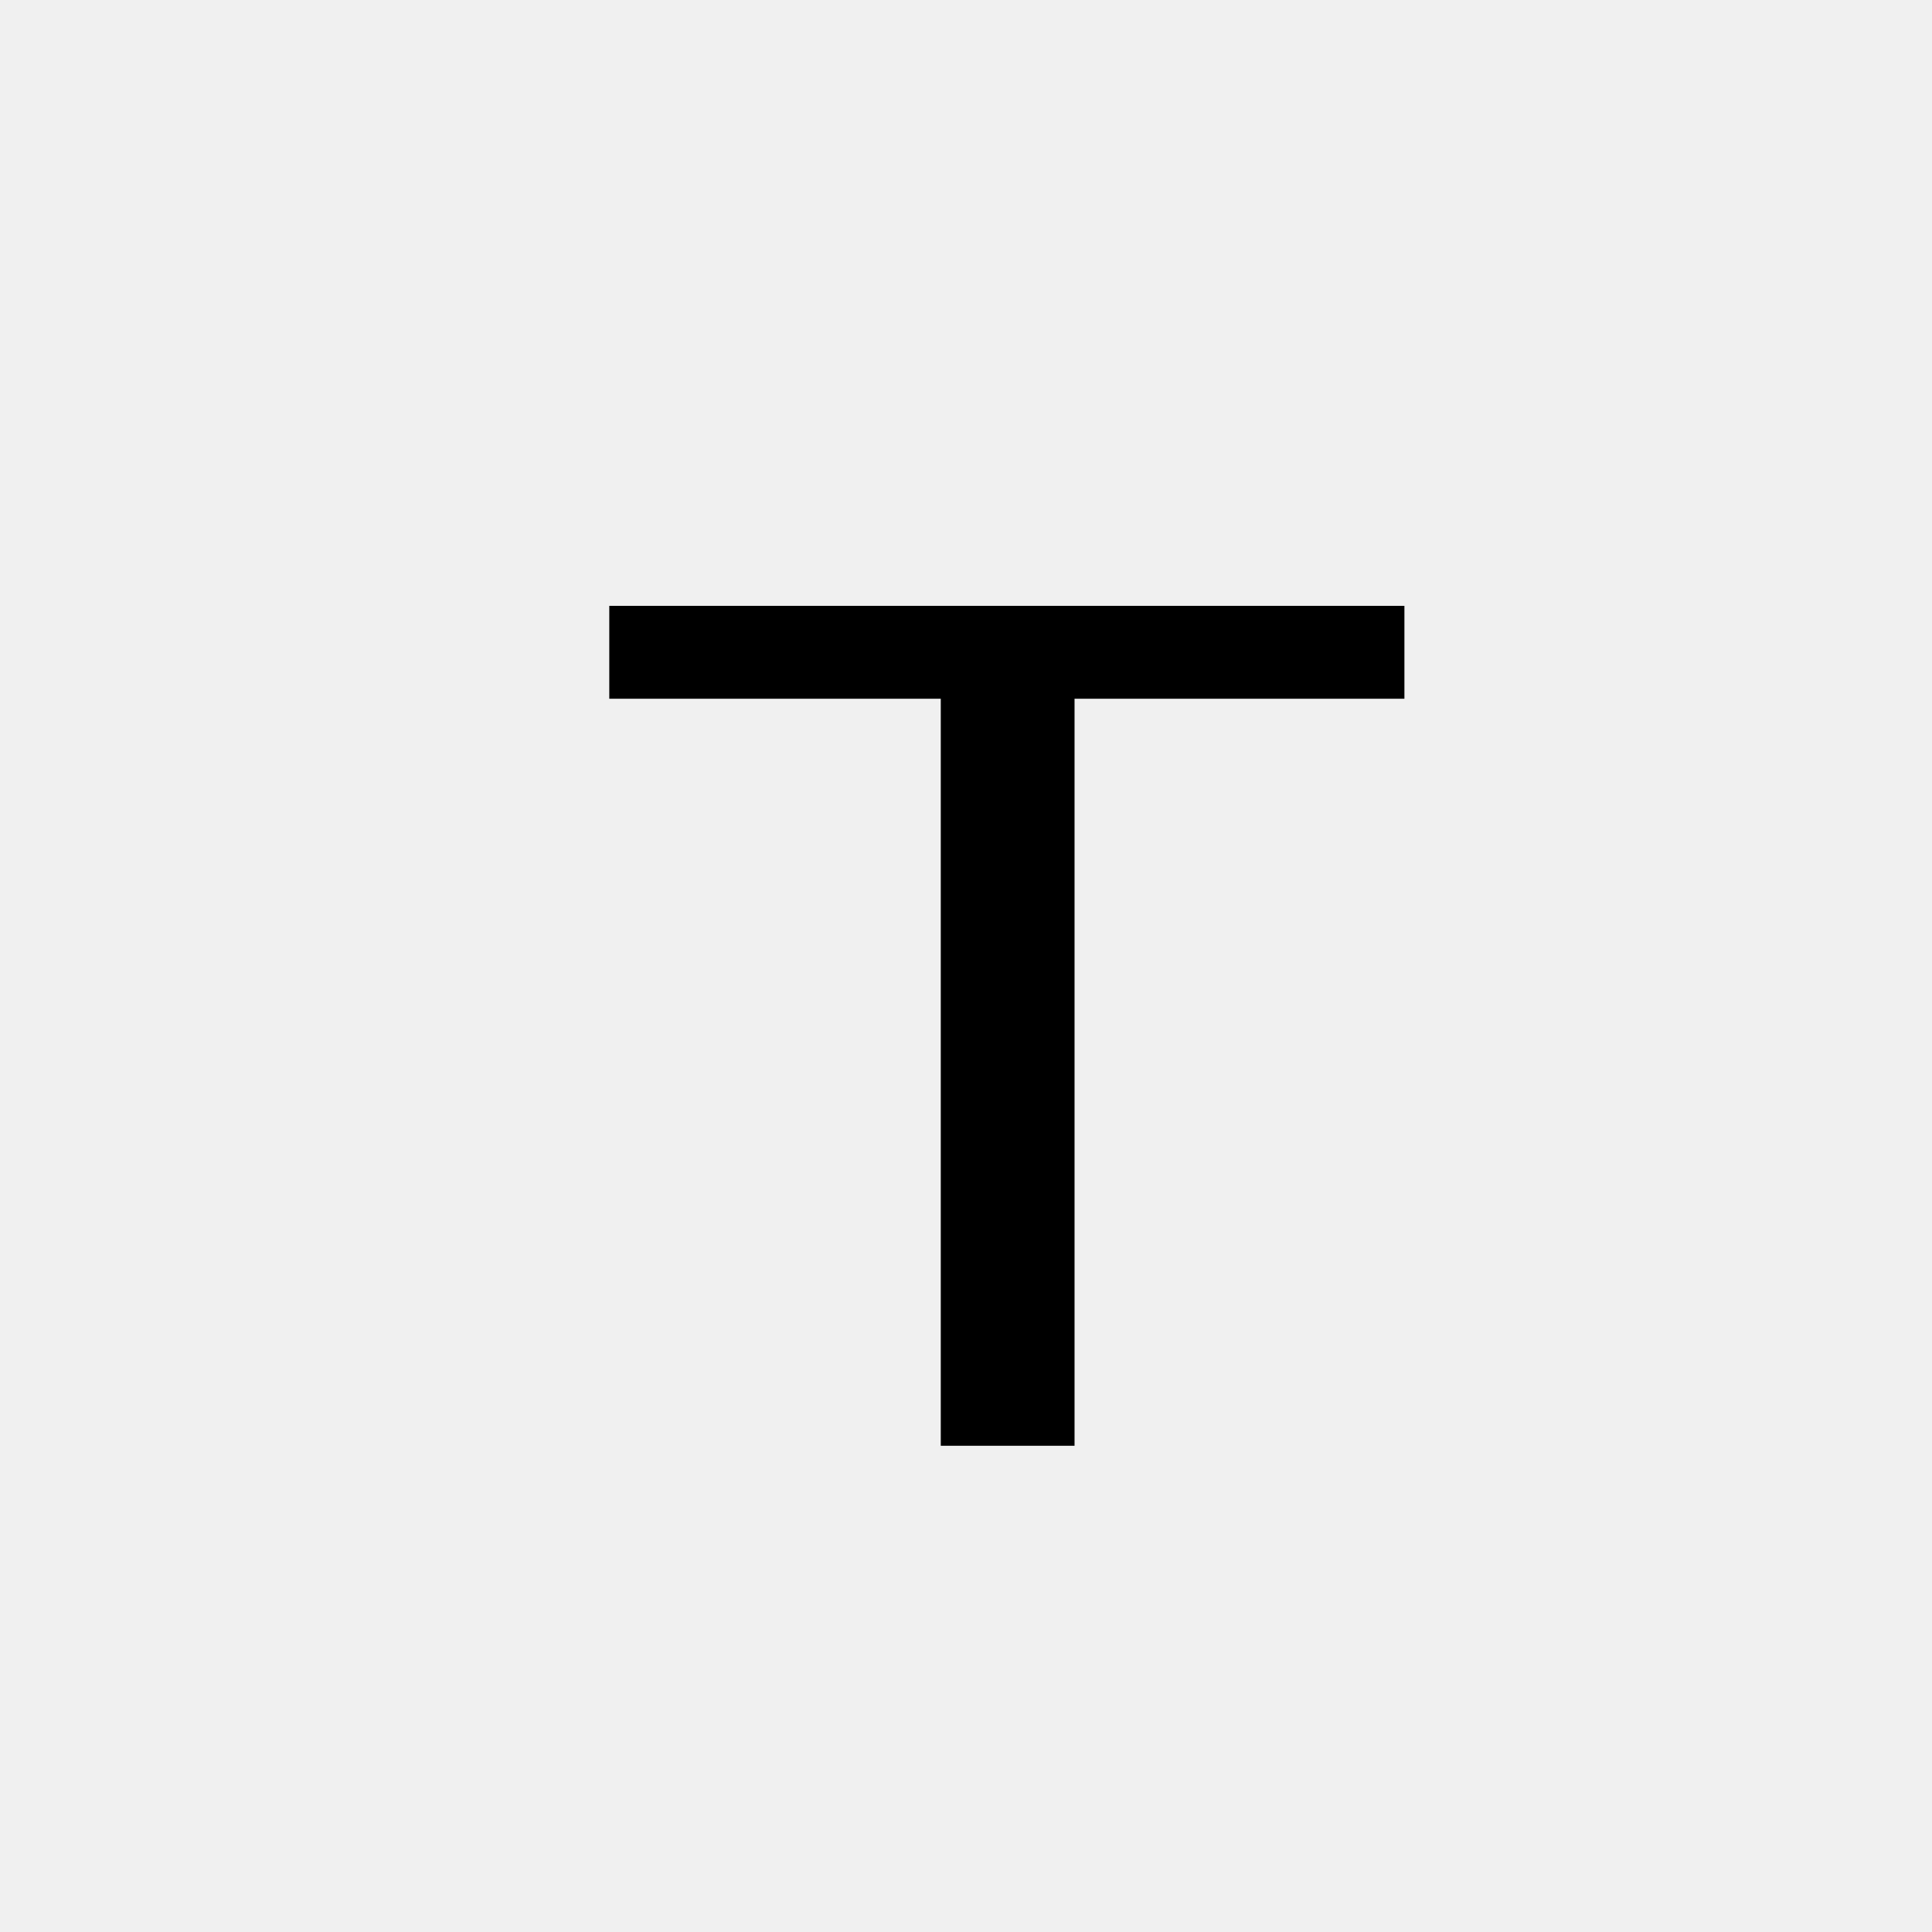
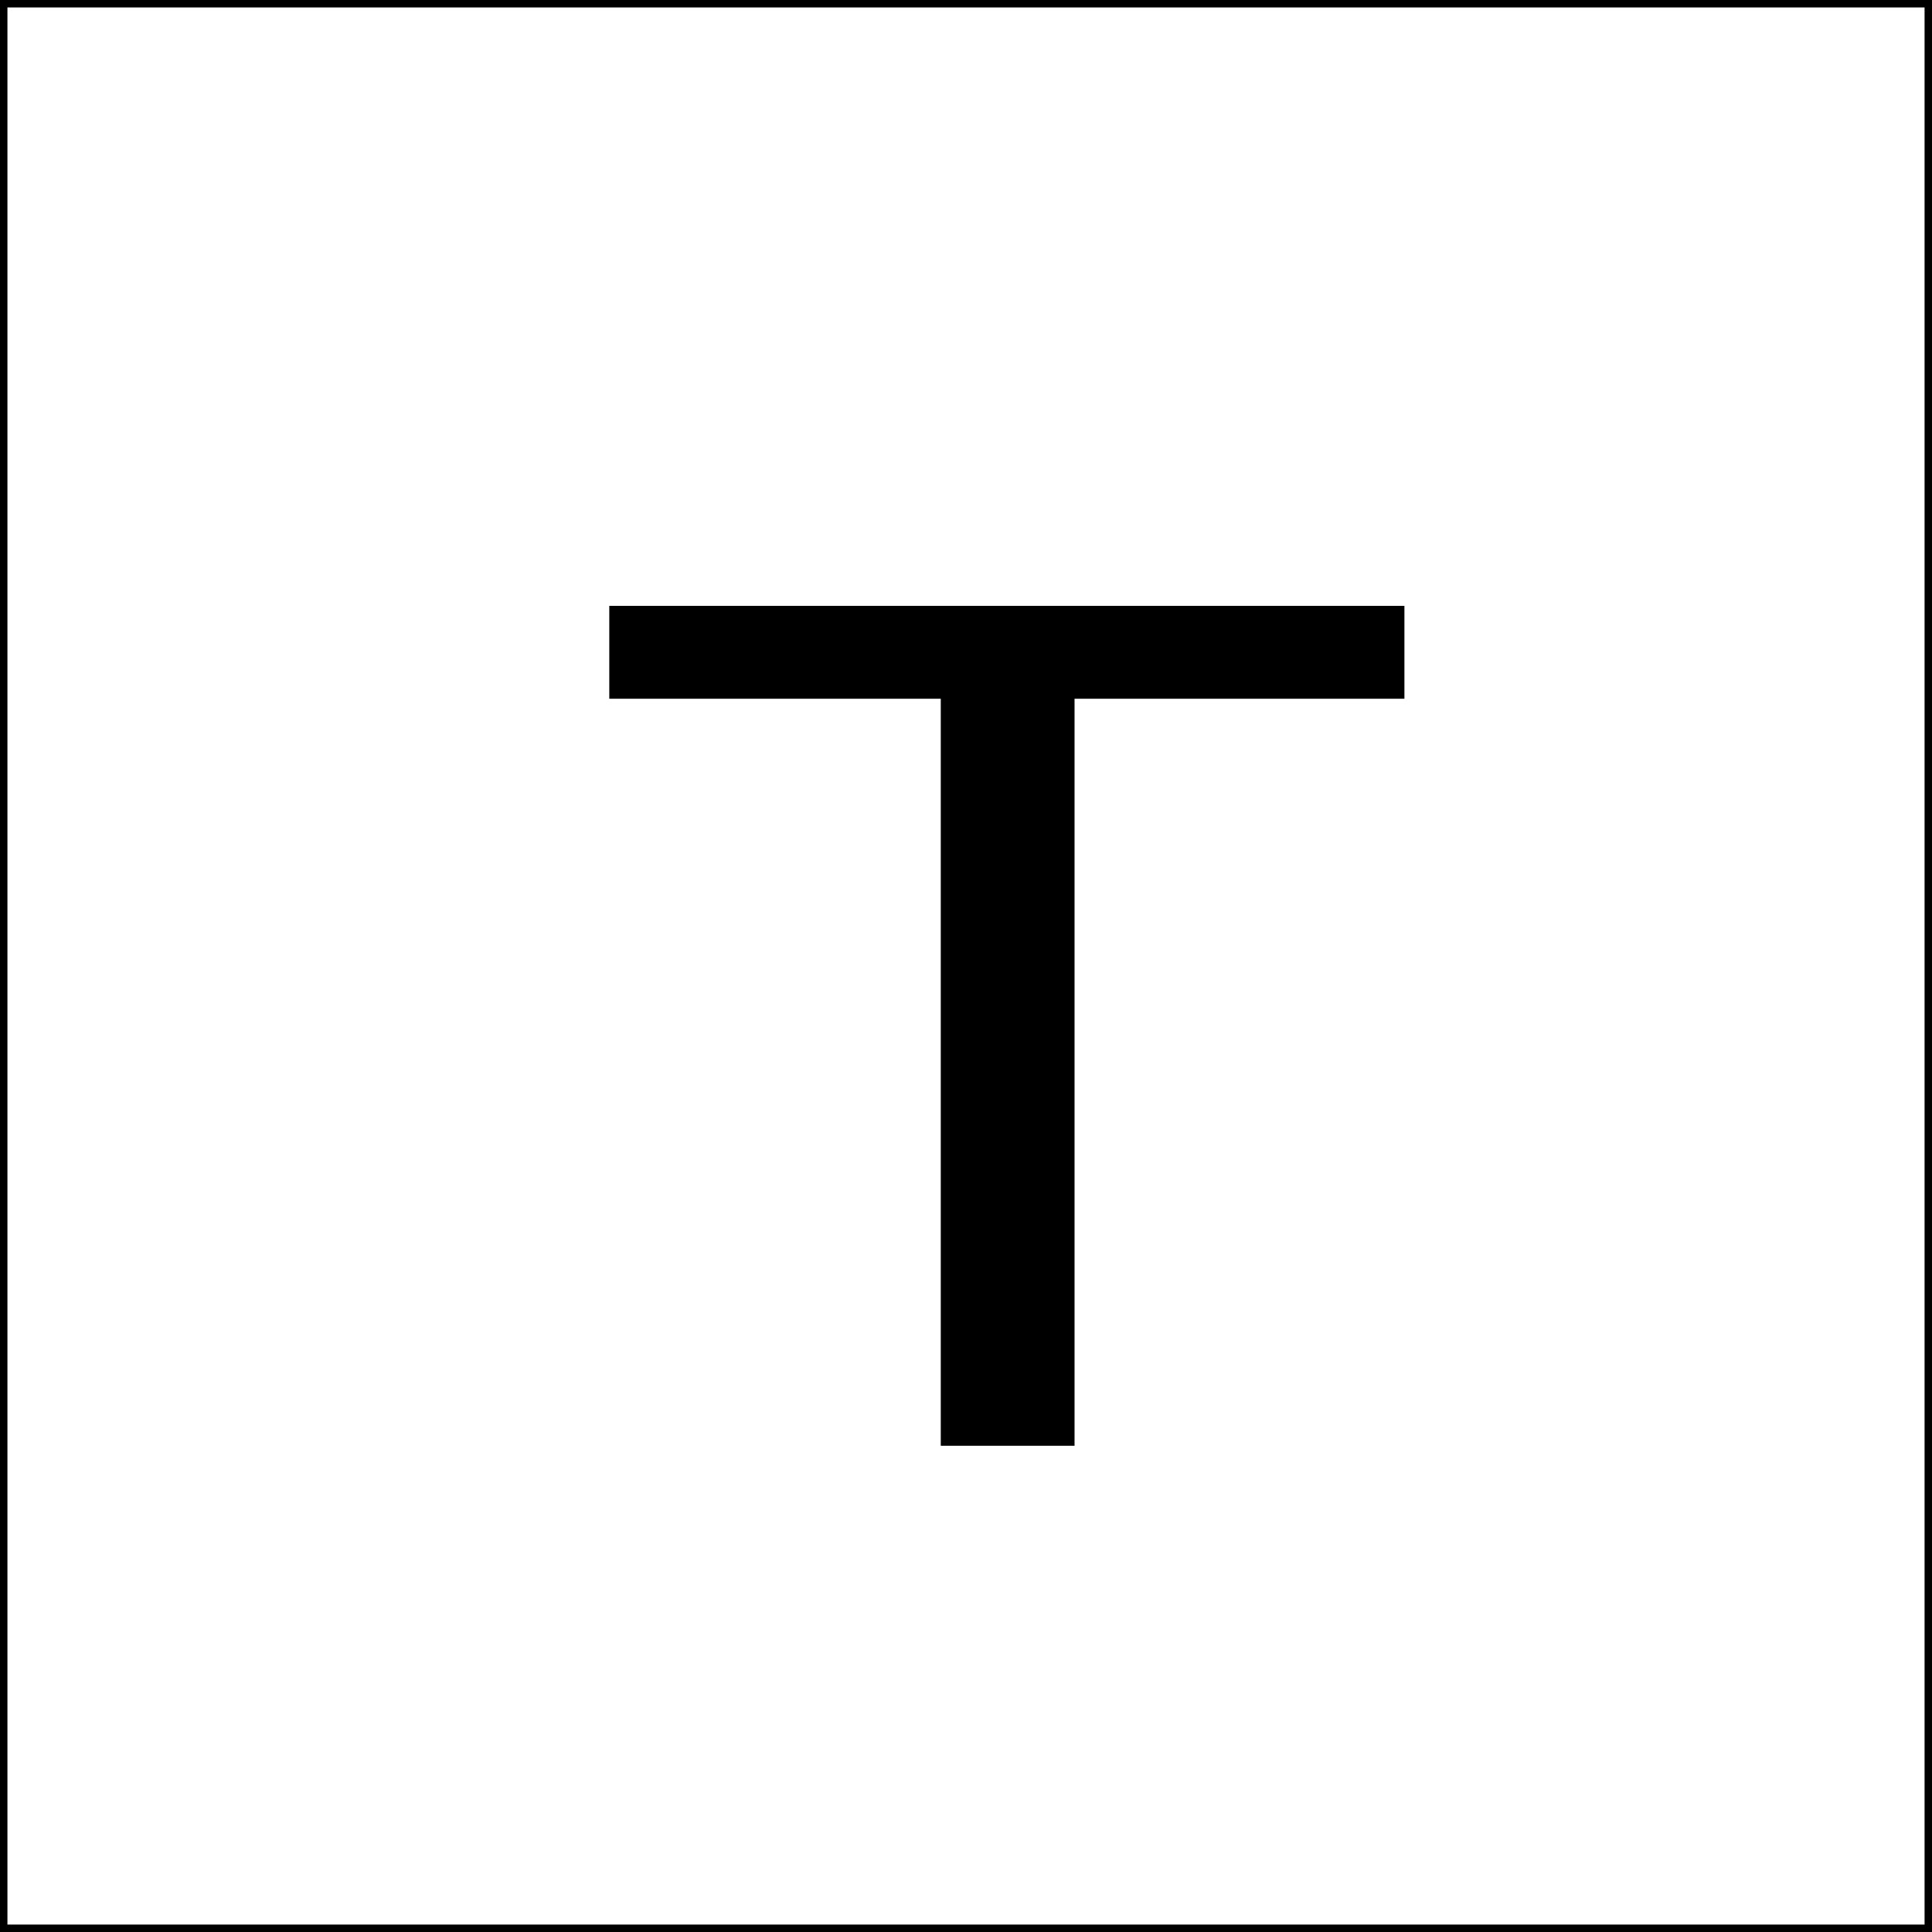
<svg xmlns="http://www.w3.org/2000/svg" version="1.1" id="레이어_1" x="0px" y="0px" viewBox="0 0 260 260" style="enable-background:new 0 0 260 260;" xml:space="preserve">
  <style type="text/css">
- 	.st0{font-family:'D2Codingligature';}
- 	.st1{font-size:158.31px;}
+ 	.st0{fill:#FFFFFF;}
+ 	.st1{font-family:'D2Codingligature';}
+ 	.st2{font-size:158.31px;}
</style>
-   <text transform="matrix(1.2633 0 0 1 80.001 194.5645)" class="st0 st1">T</text>
+   <g>
+     <rect x="0.5" y="0.5" class="st0" width="259" height="259" />
+     <path d="M259,1v258H1V1H259 M260,0H0v260h260V0L260,0z" />
+   </g>
+   <text transform="matrix(1.2633 0 0 1 80.001 194.5645)" class="st1 st2">T</text>
</svg>
